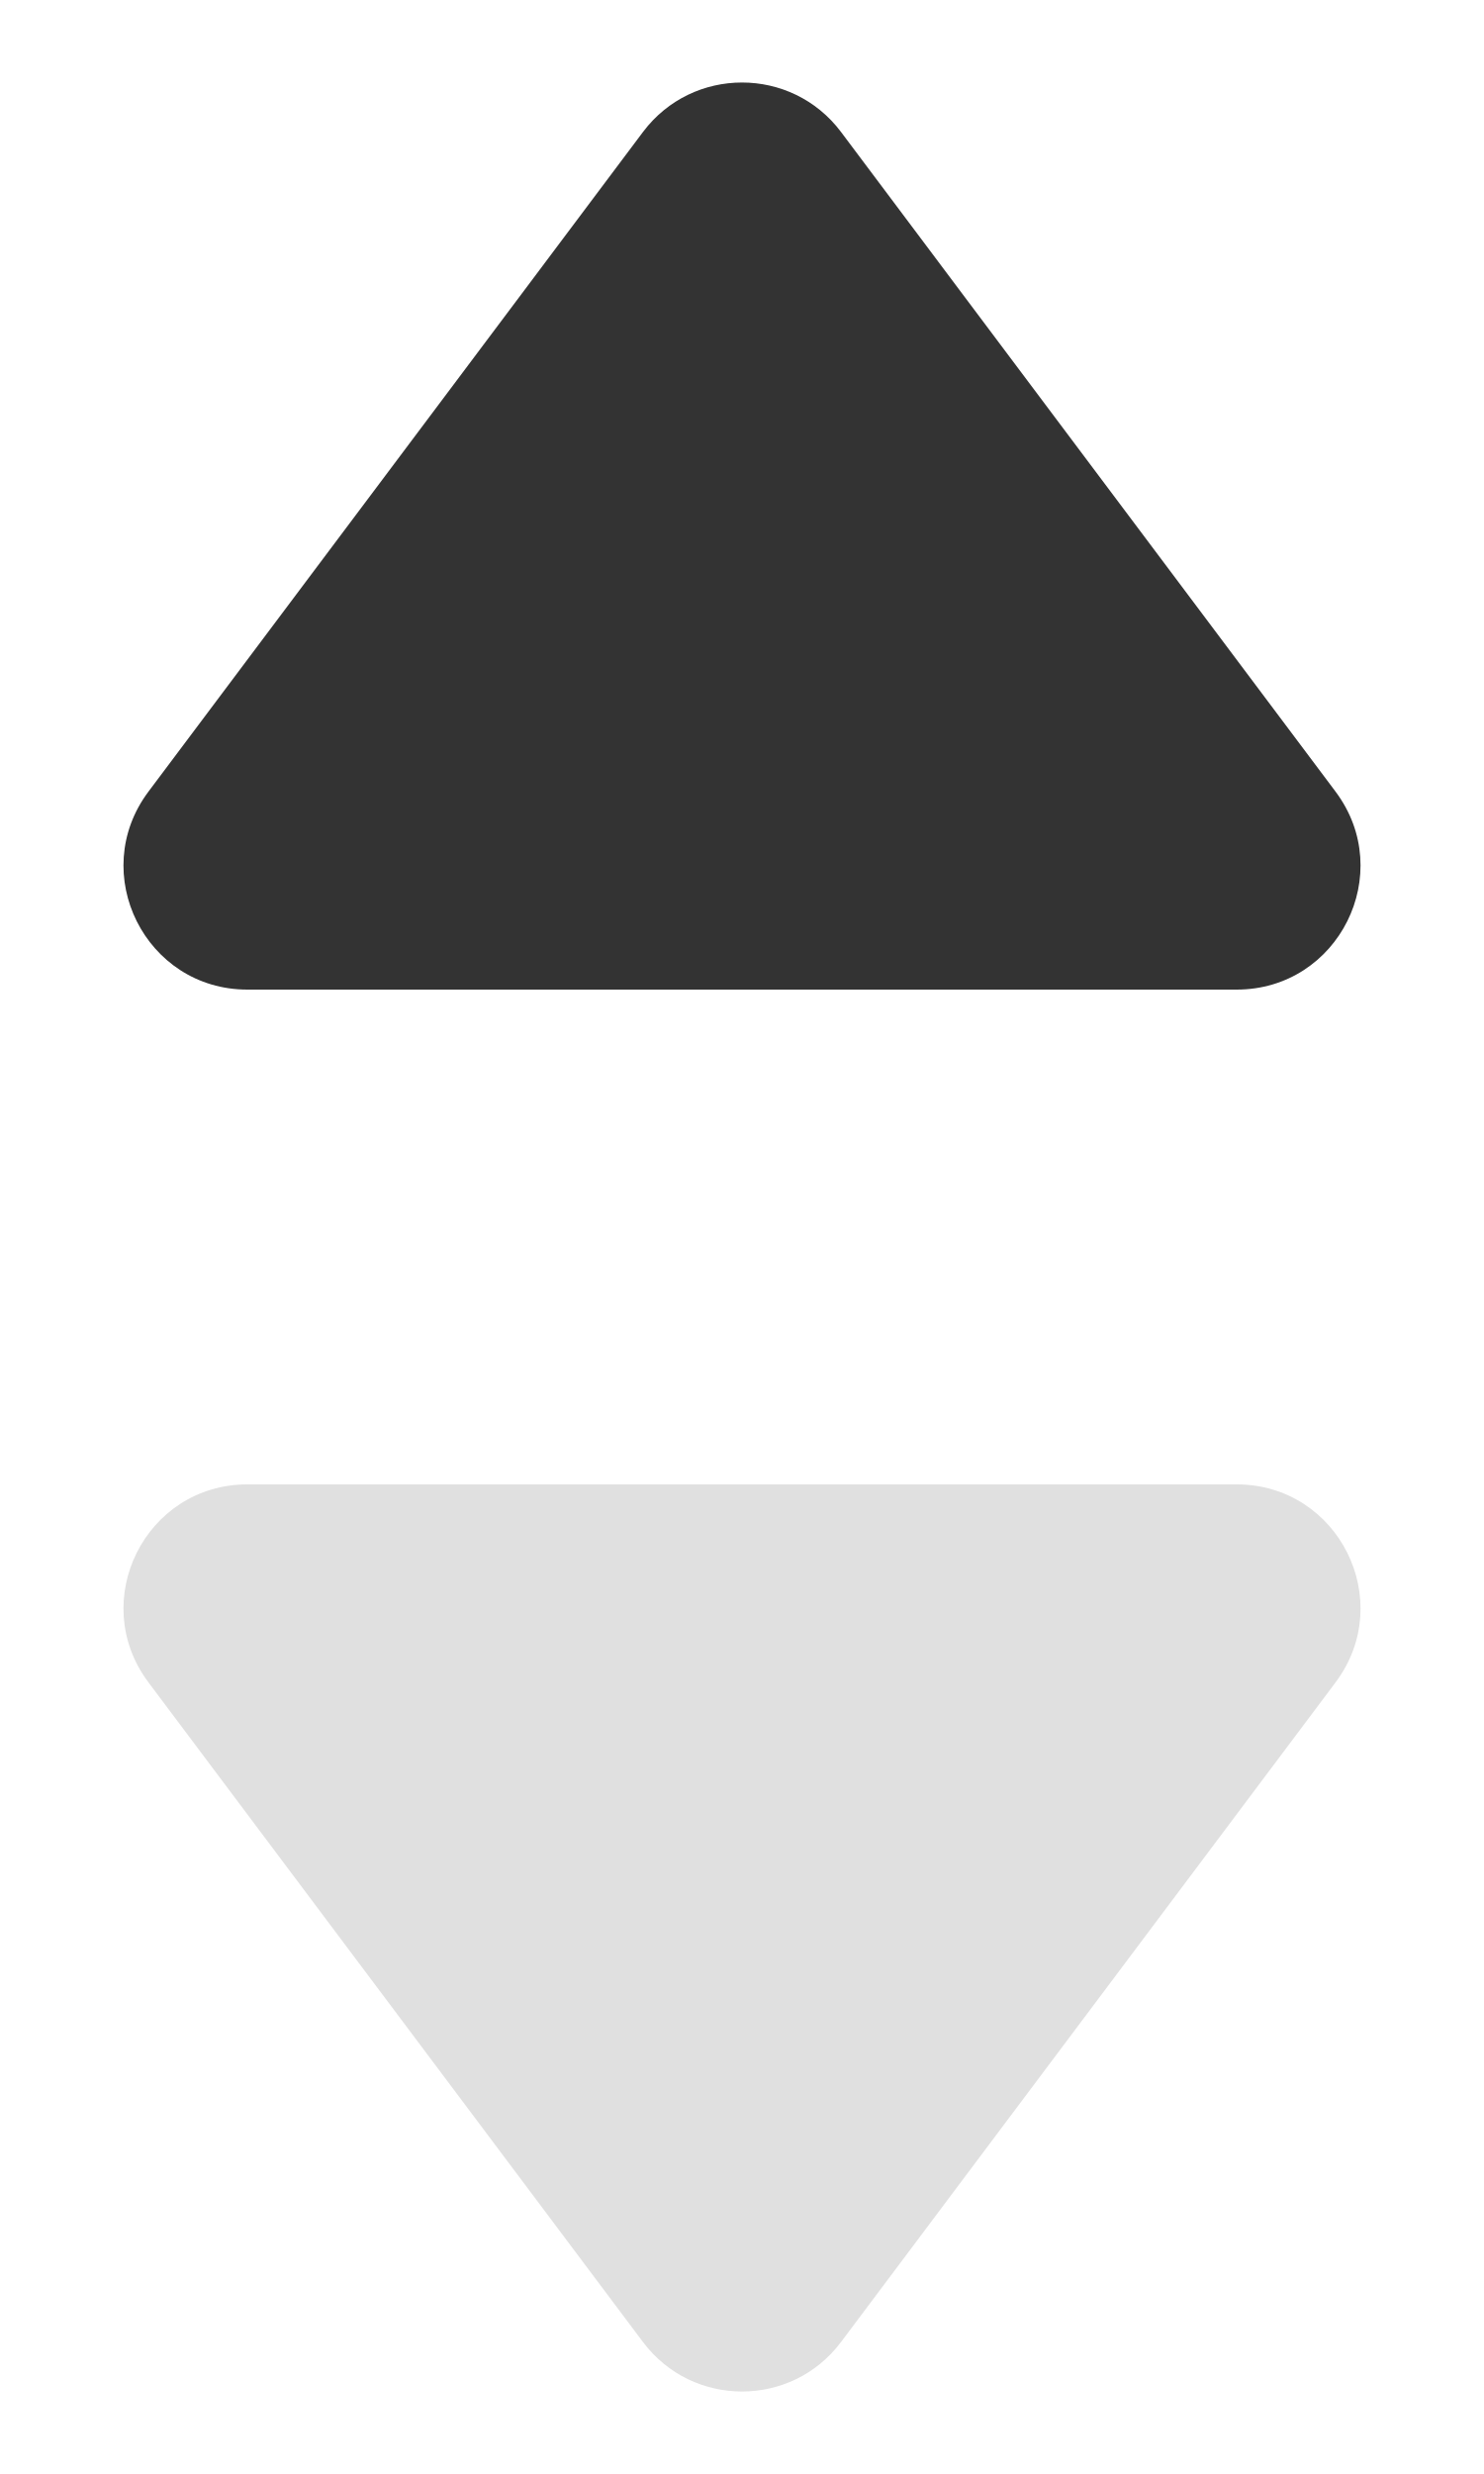
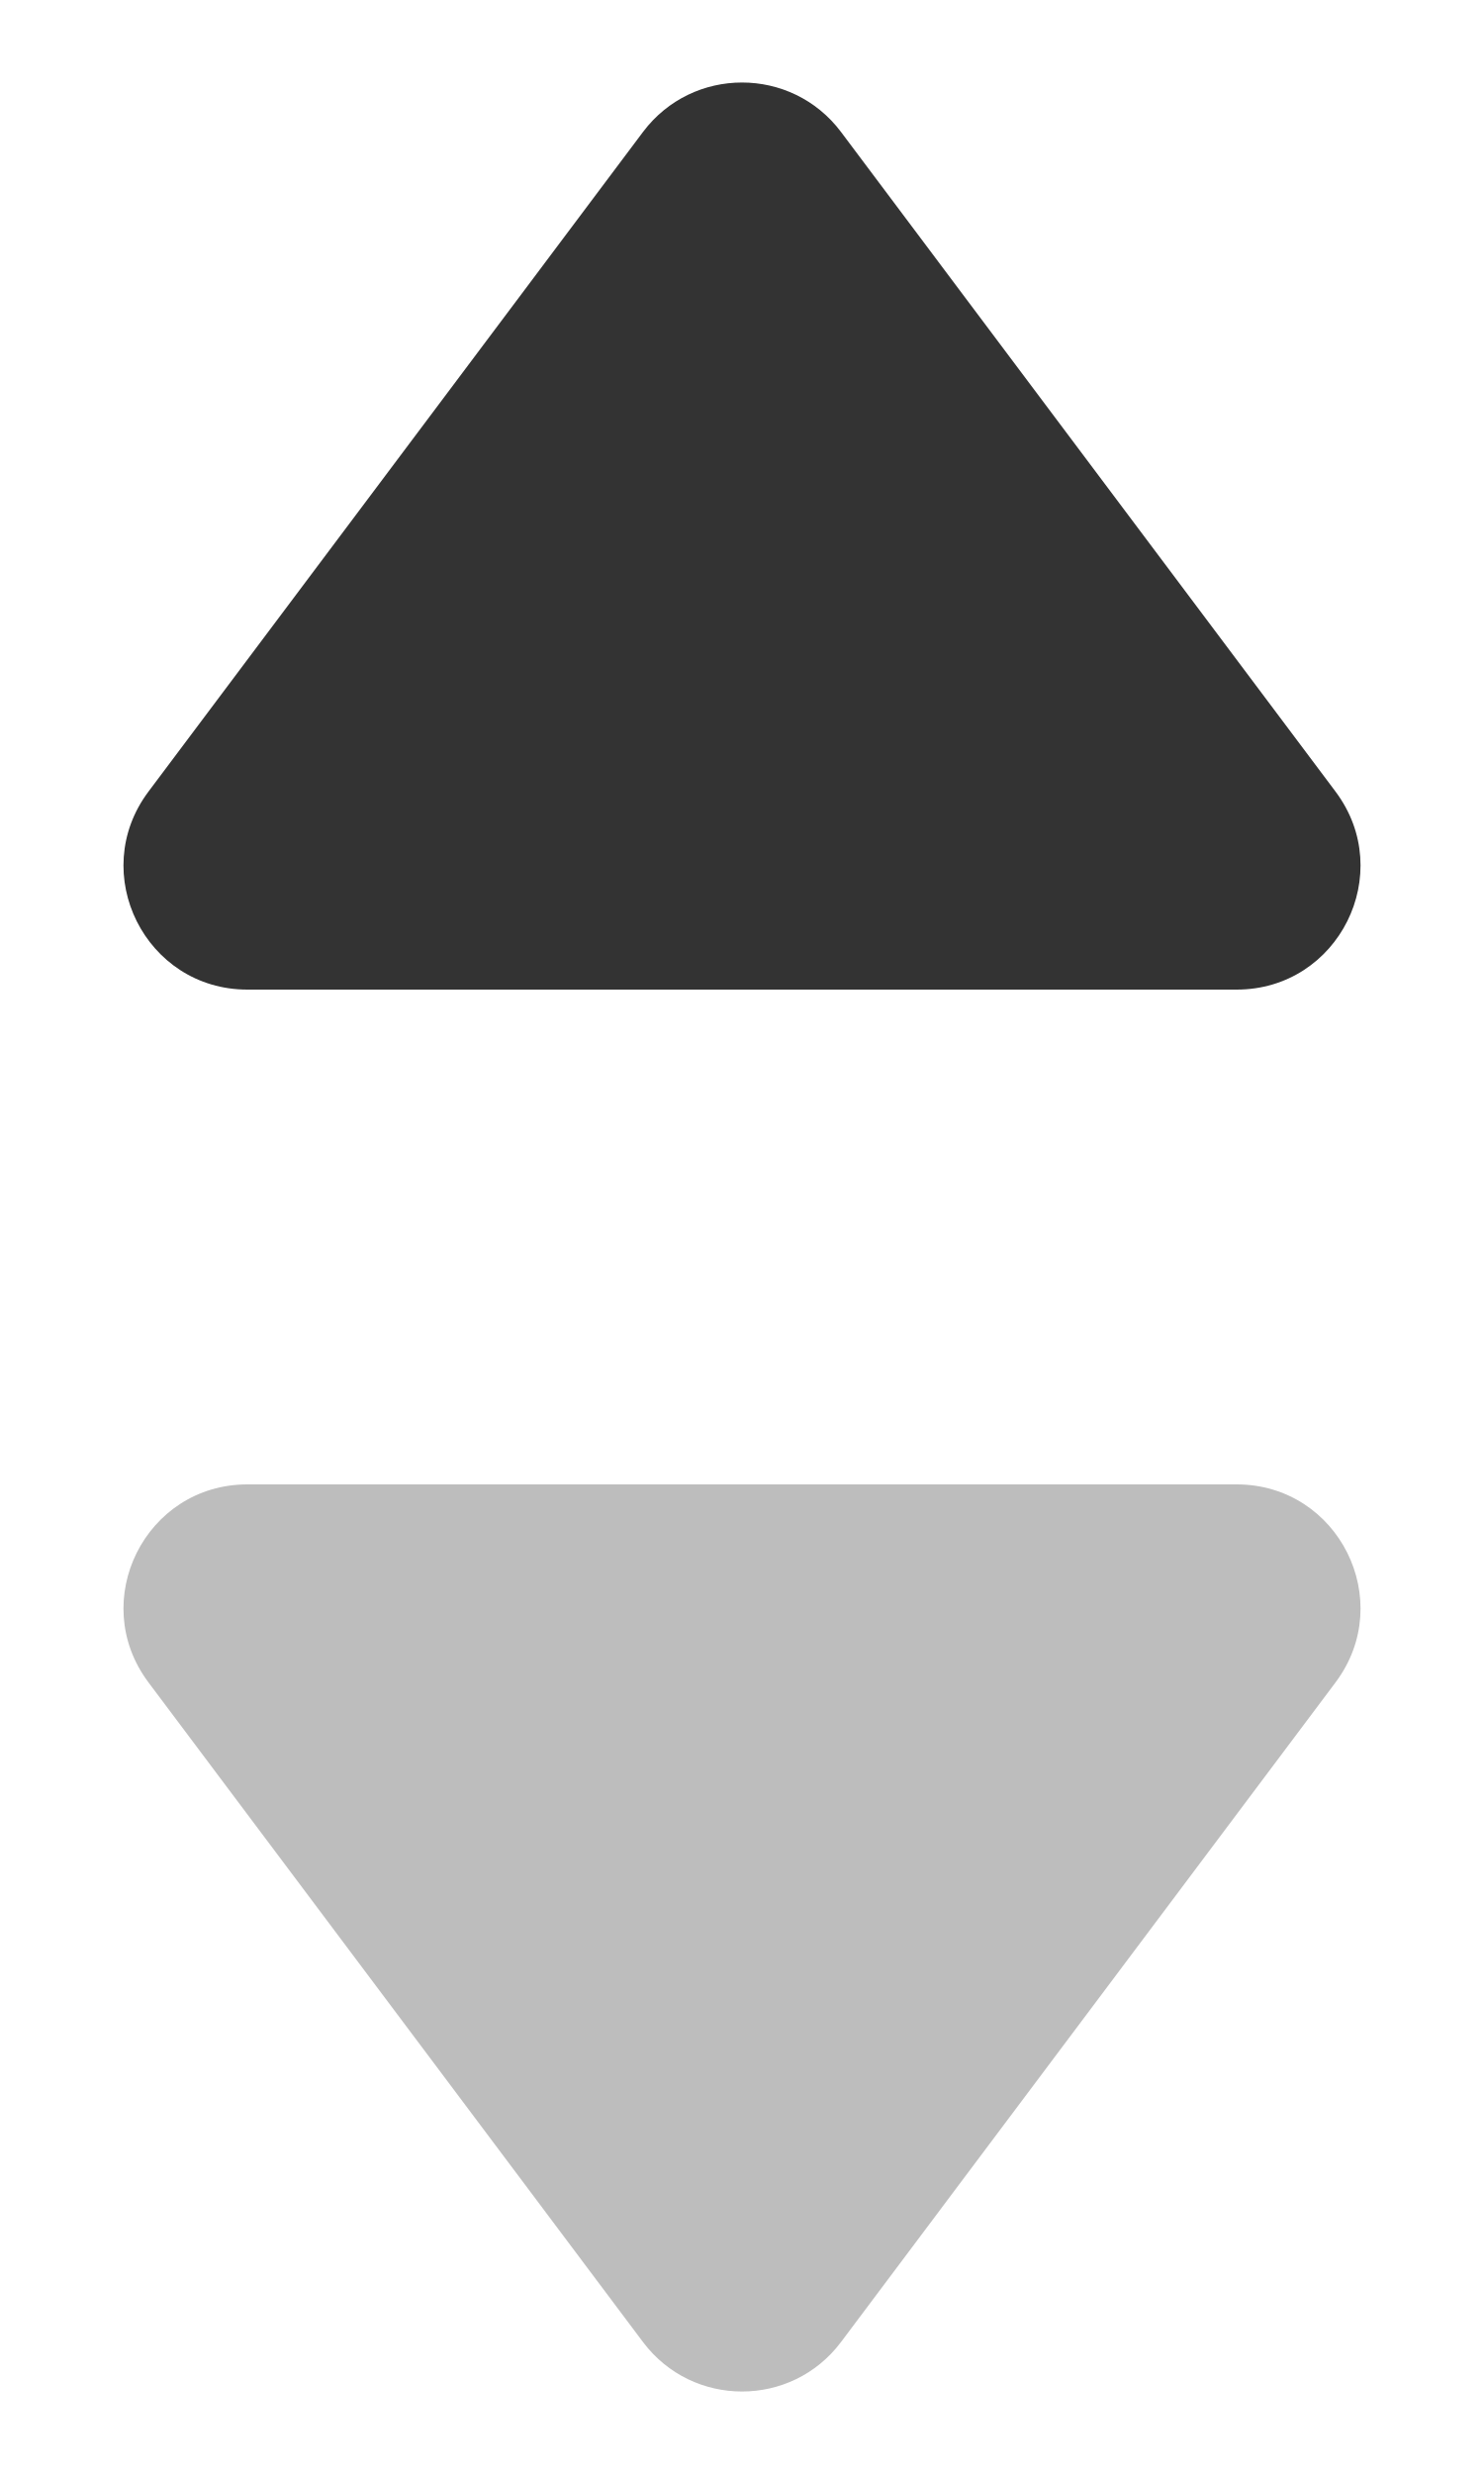
<svg xmlns="http://www.w3.org/2000/svg" width="6" height="10" viewBox="0 0 6 10" fill="none">
-   <path d="M0.6 6.8L2.6 9.467C2.8 9.733 3.2 9.733 3.4 9.467L5.4 6.8C5.647 6.47 5.412 6 5 6H1C0.588 6 0.353 6.47 0.6 6.8Z" fill="#E0E0E0" />
+   <path d="M0.6 6.8L2.6 9.467C2.8 9.733 3.2 9.733 3.4 9.467L5.4 6.8C5.647 6.47 5.412 6 5 6H1C0.588 6 0.353 6.47 0.6 6.8Z" fill="#BDBDBD" />
  <path d="M0.6 3.2L2.6 0.533C2.8 0.267 3.2 0.267 3.4 0.533L5.4 3.2C5.647 3.53 5.412 4 5 4H1C0.588 4 0.353 3.53 0.6 3.2Z" fill="#333333" />
</svg>
